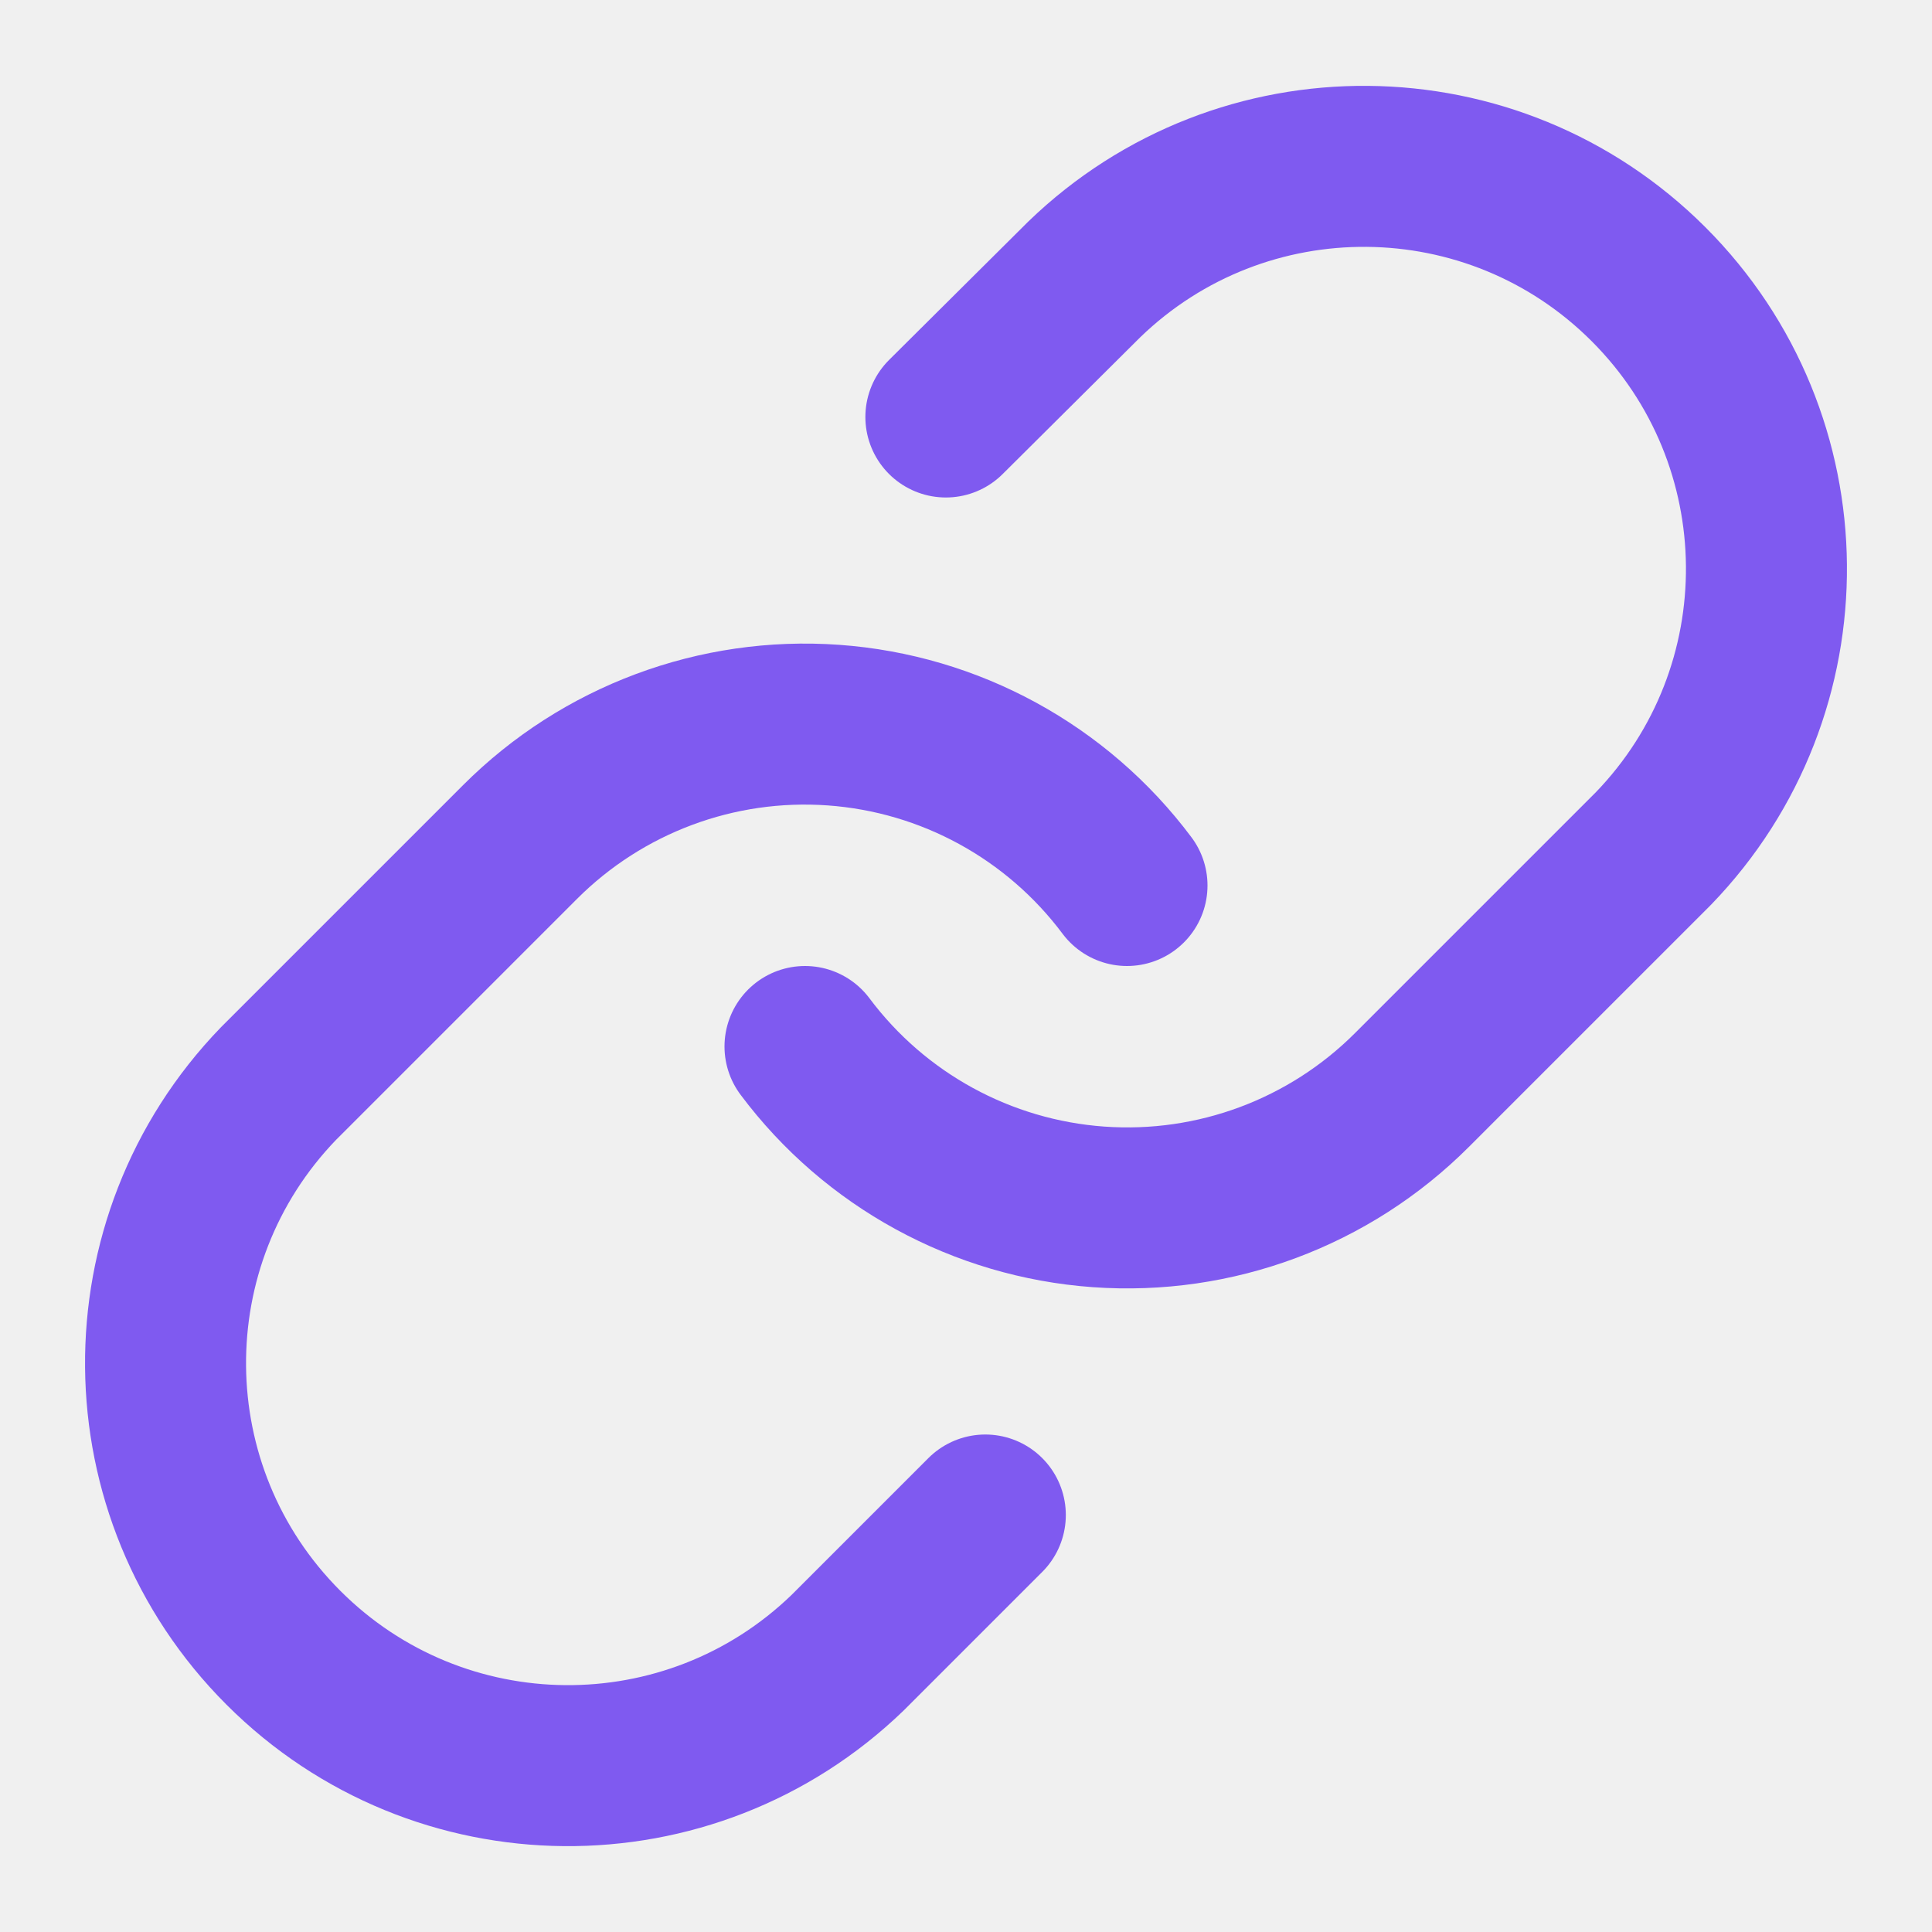
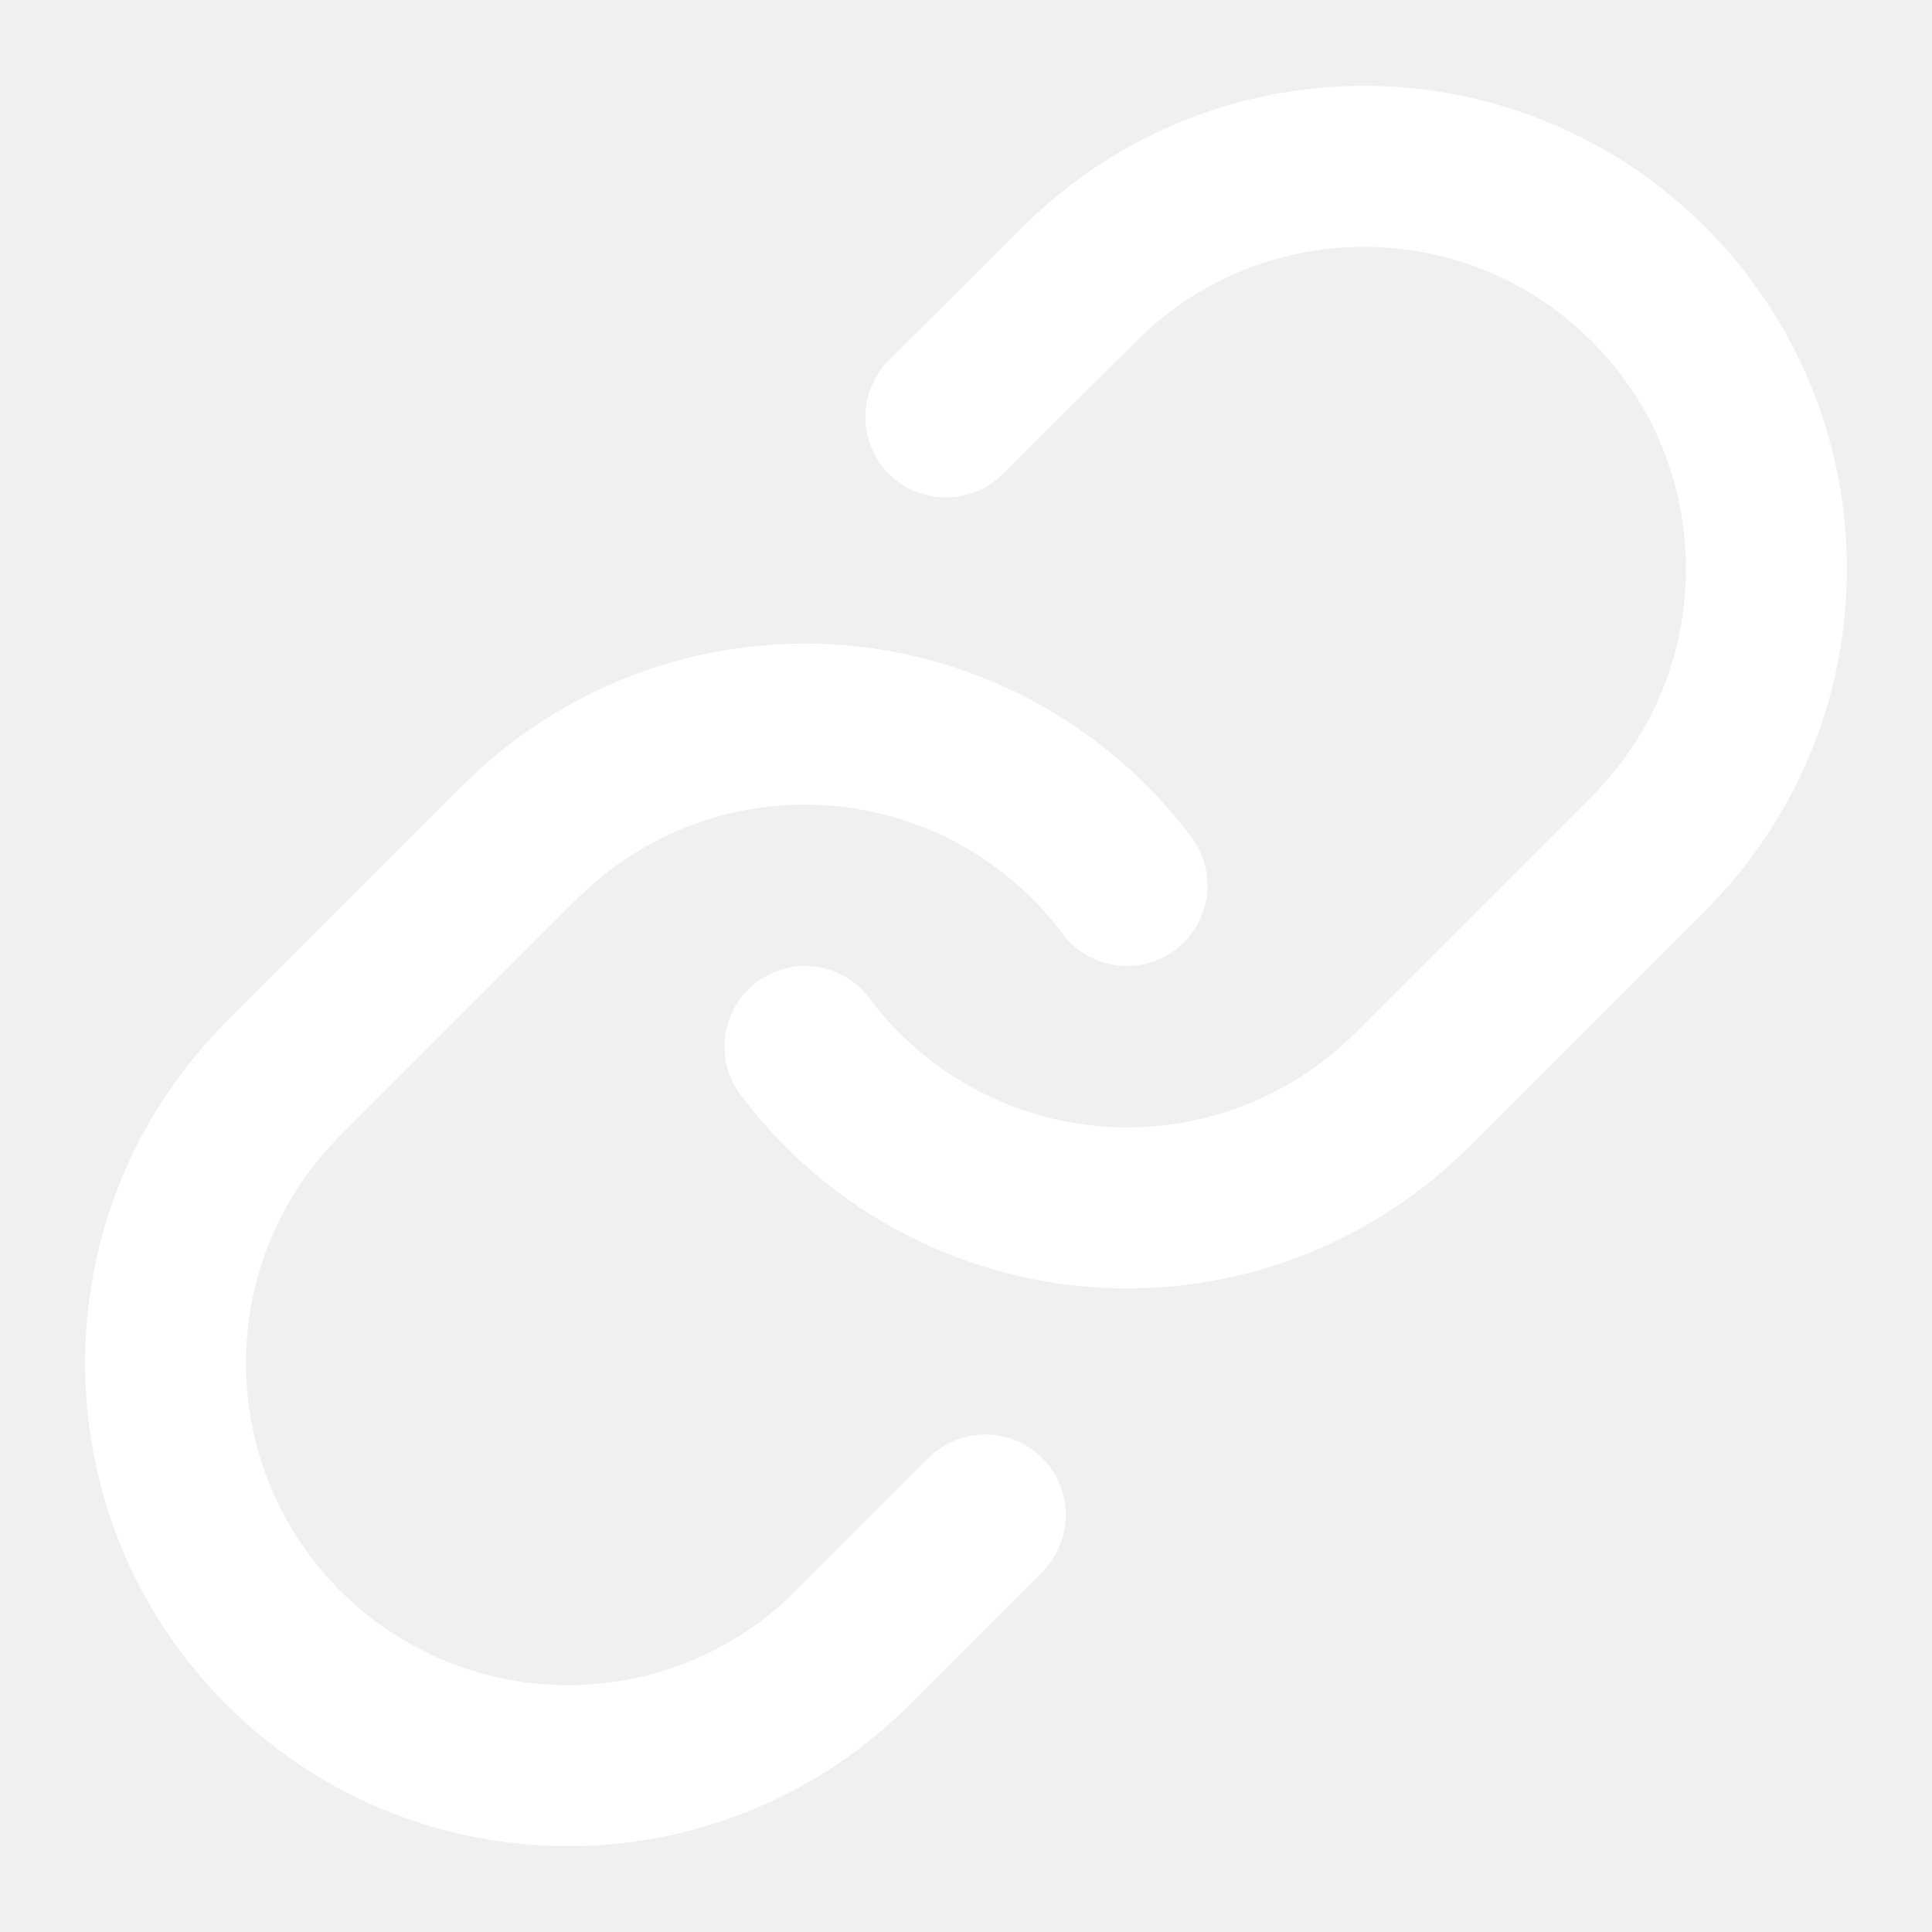
- <svg xmlns="http://www.w3.org/2000/svg" width="20" height="20" viewBox="0 0 24 24" fill="none" stroke="#7f5af0" stroke-width="2" stroke-linecap="round" stroke-linejoin="round" class="lucide lucide-link-icon lucide-link">
+ <svg xmlns="http://www.w3.org/2000/svg" width="20" height="20" viewBox="0 0 24 24" fill="none" stroke="white" stroke-width="2" stroke-linecap="round" stroke-linejoin="round" class="lucide lucide-link-icon lucide-link">
  <path d="M10 13a5 5 0 0 0 7.54.54l3-3a5 5 0 0 0-7.07-7.07l-1.72 1.71" />
  <path d="M14 11a5 5 0 0 0-7.54-.54l-3 3a5 5 0 0 0 7.07 7.07l1.71-1.71" />
</svg>
